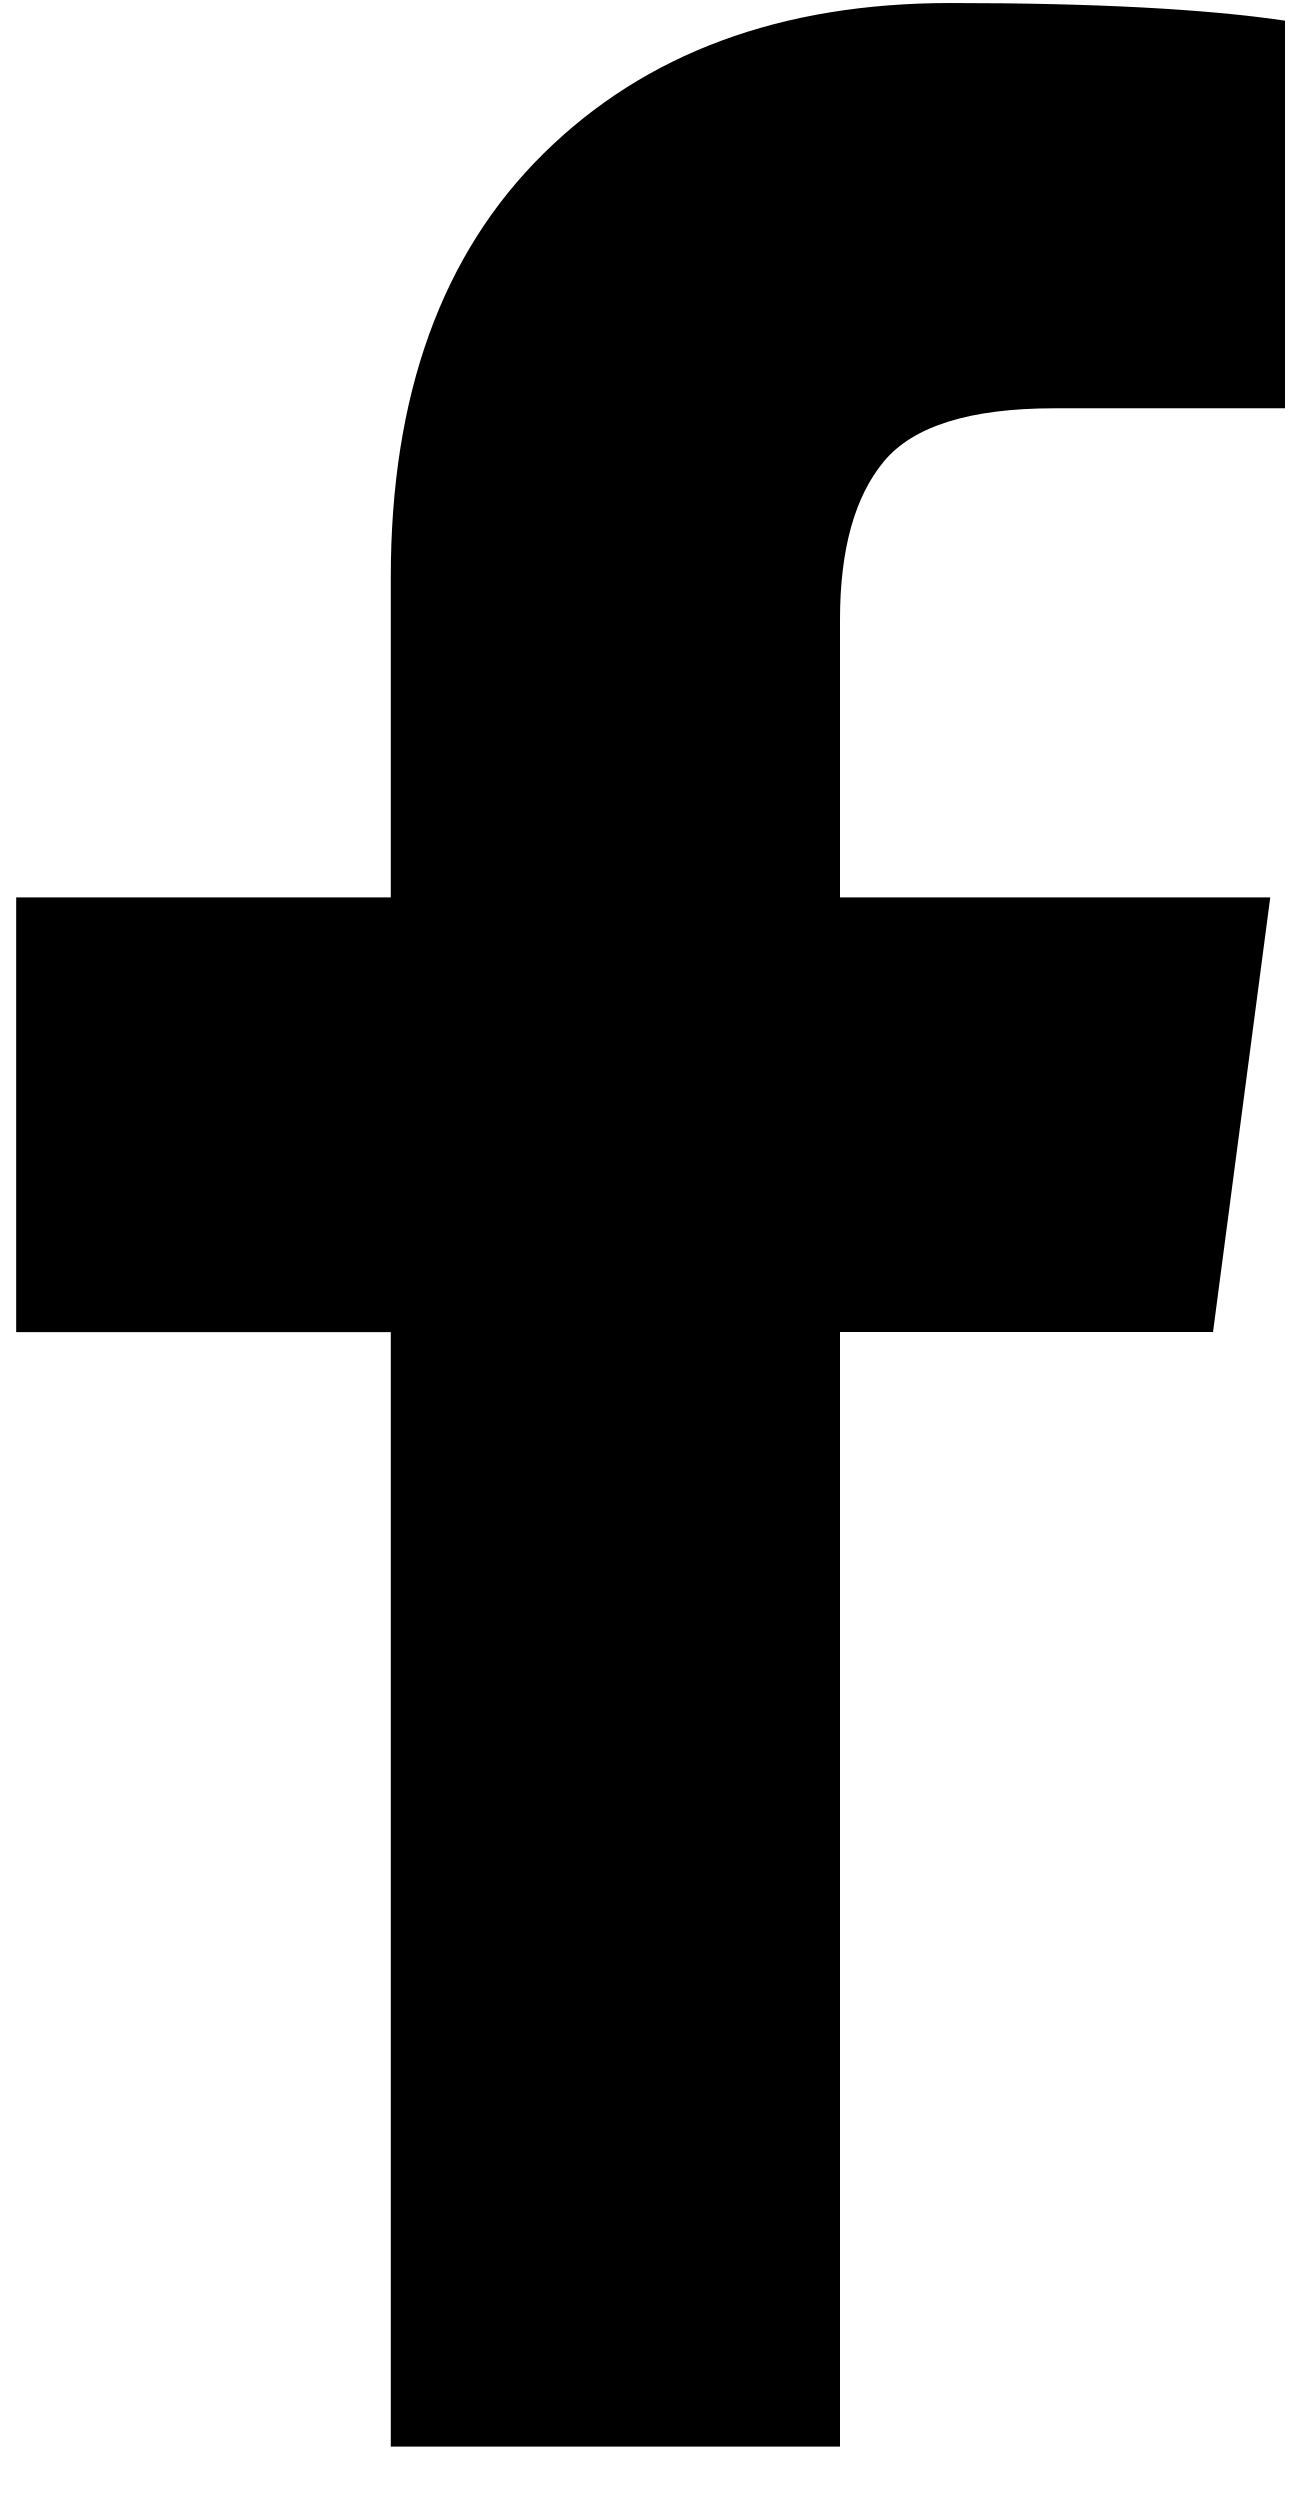
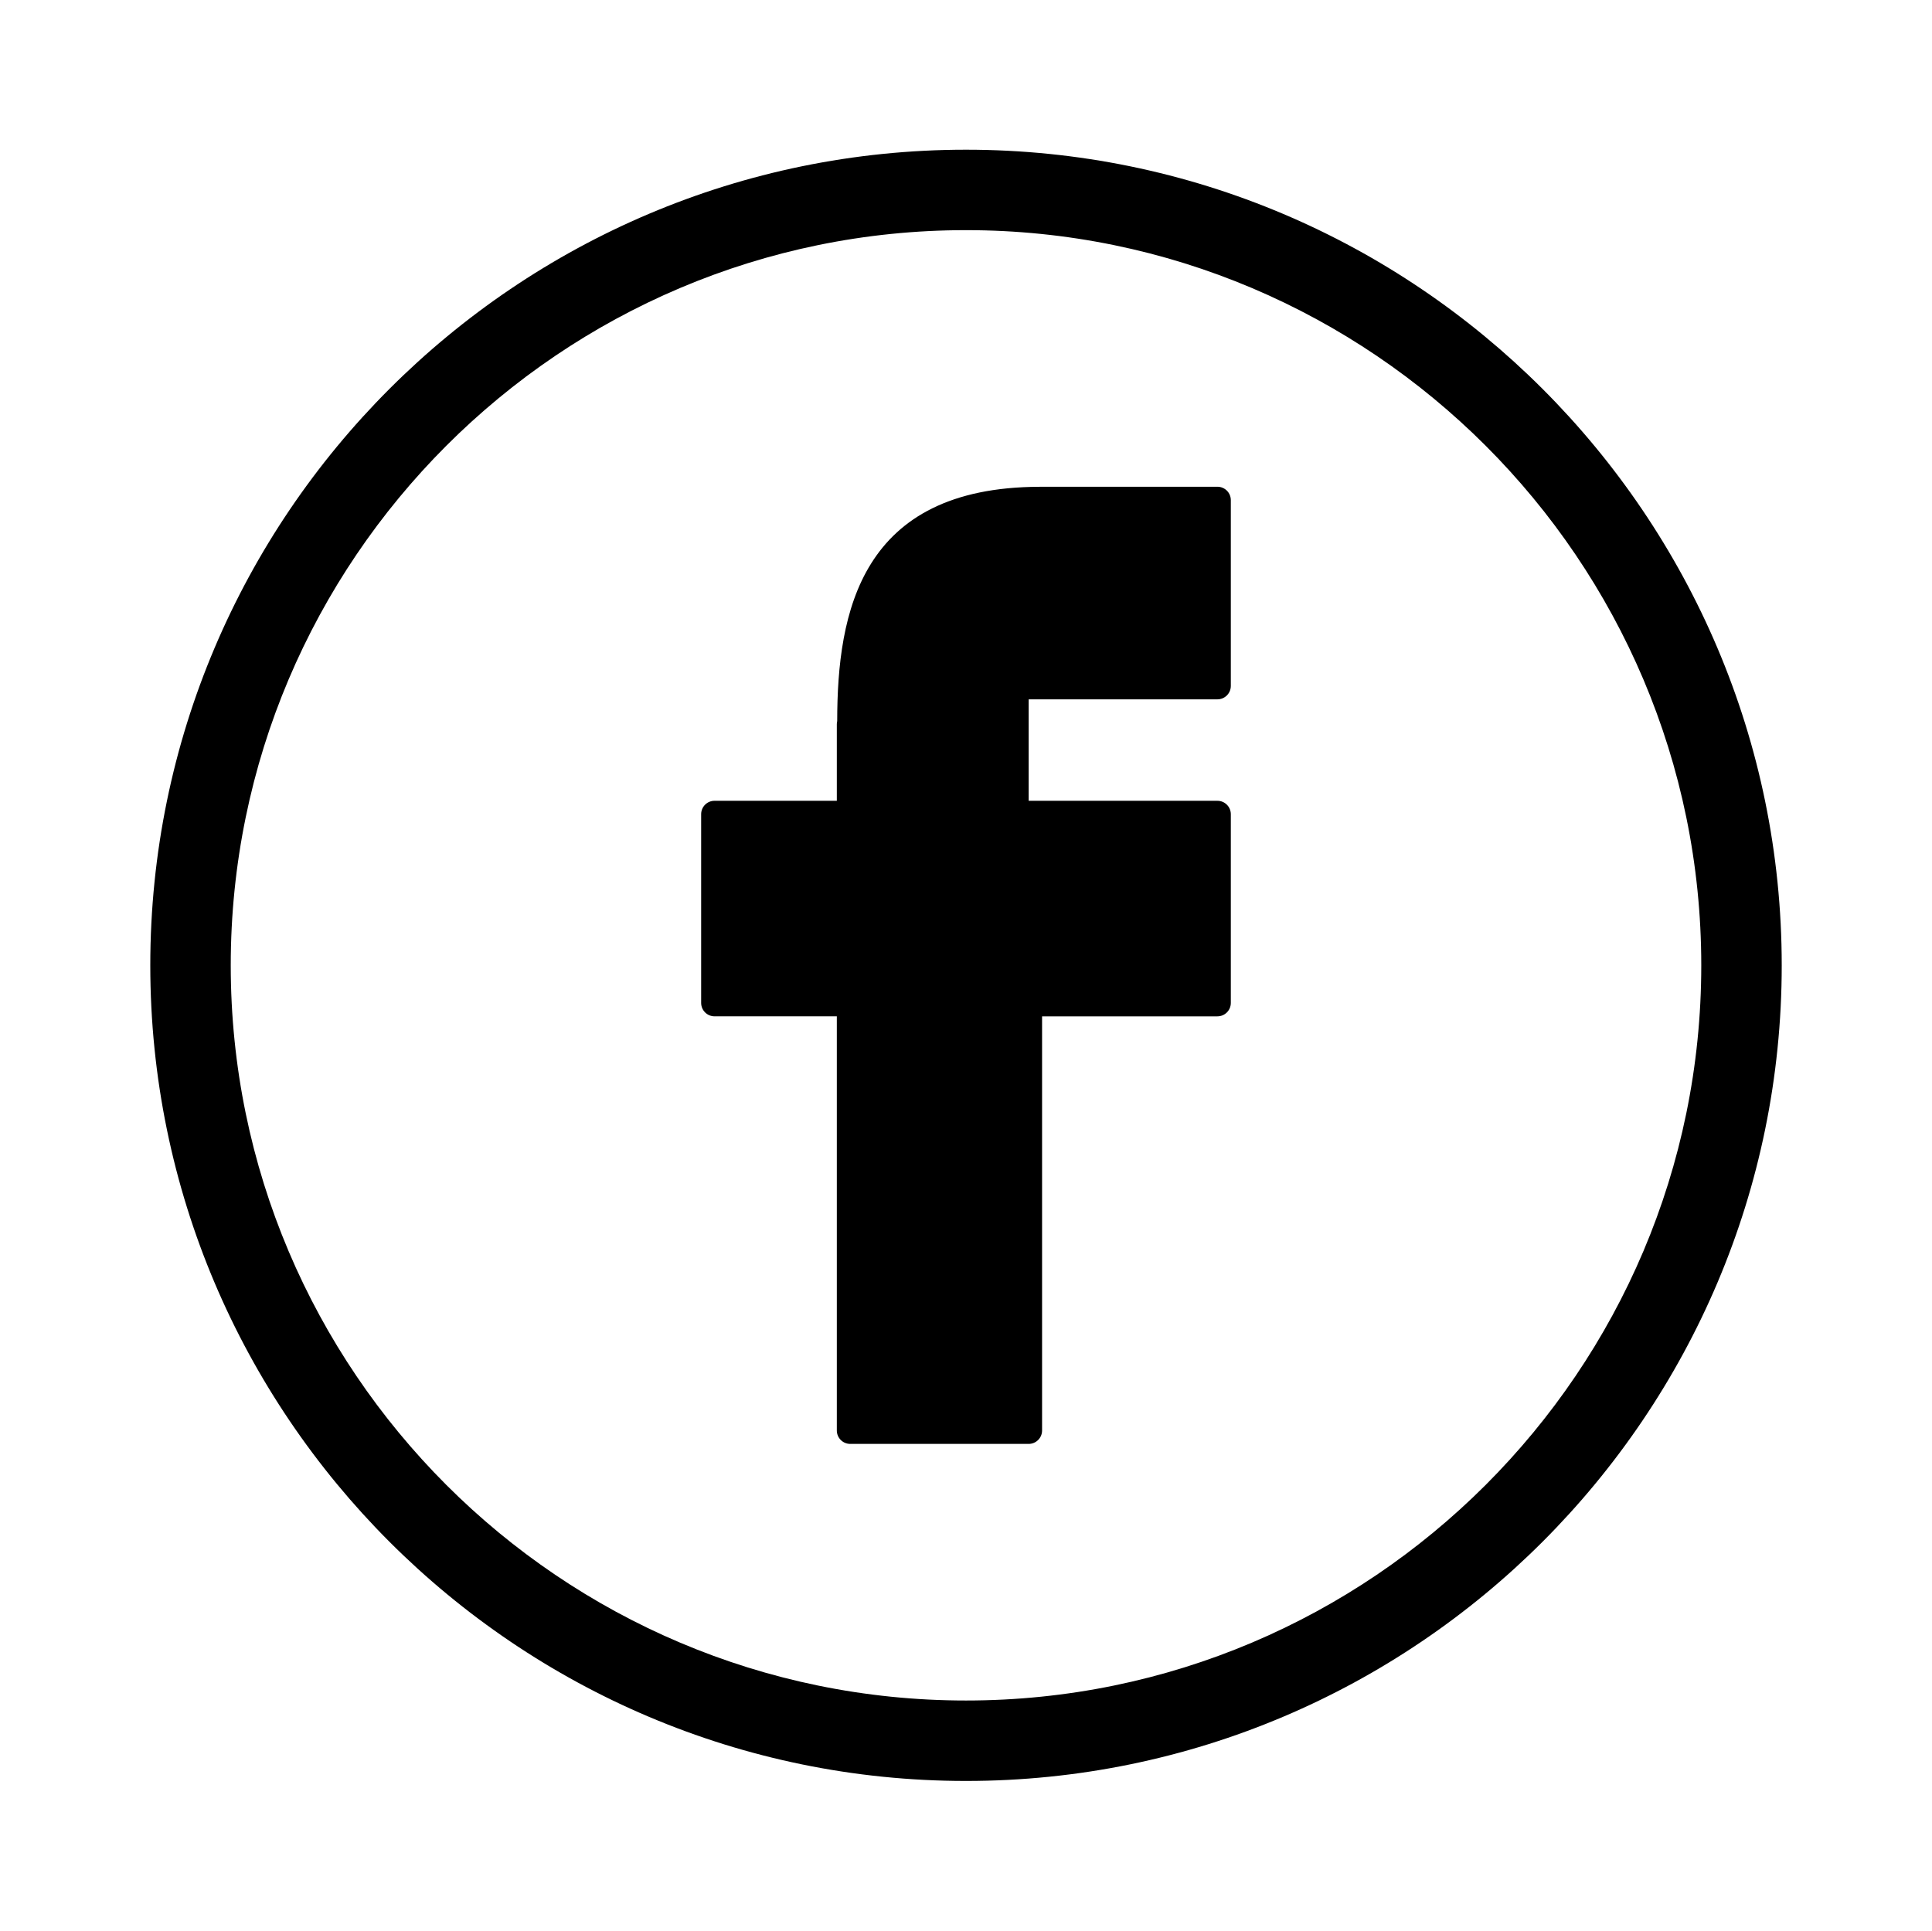
- <svg xmlns="http://www.w3.org/2000/svg" width="10" height="19" viewBox="0 0 10 19">
-   <path d="M9.766.157v2.946H8.014c-.64 0-1.071.134-1.295.402-.223.268-.335.67-.335 1.205v2.11h3.27l-.435 3.303H6.384v8.471H2.97v-8.47H.123V6.82H2.97V4.387c0-1.384.387-2.457 1.161-3.22C4.904.404 5.934.023 7.222.023c1.093 0 1.941.045 2.544.134z" fill="#000" fill-rule="evenodd" />
+ <svg xmlns="http://www.w3.org/2000/svg" height="144" viewBox="0 0 144.083 144" width="144.083">
+   <path d="M72.041 11.166c-33.543 0-60.833 27.29-60.833 60.834 0 33.545 27.29 60.834 60.833 60.834 33.544 0 60.835-27.289 60.835-60.834-.001-33.544-27.292-60.834-60.835-60.834zm0 115.668c-30.235 0-54.833-24.598-54.833-54.834 0-30.235 24.598-54.834 54.833-54.834S126.876 41.765 126.876 72c-.001 30.236-24.6 54.834-54.835 54.834z" />
+   <path d="M90.792 36.304H77.596a.877.877 0 0 0-.09.004c-13.323.042-15.063 9.345-15.07 17.476a1.014 1.014 0 0 0-.028.235v5.708H53.29a1 1 0 0 0-1 1v14.077a1 1 0 0 0 1 1h9.118v30.891a1 1 0 0 0 1 1h13.307a1 1 0 0 0 1-1v-30.89h13.076a1 1 0 0 0 1-1V60.728a1 1 0 0 0-1-1H76.715v-7.567h14.076a1 1 0 0 0 1-1V37.304a.999.999 0 0 0-.999-1z" />
</svg>
